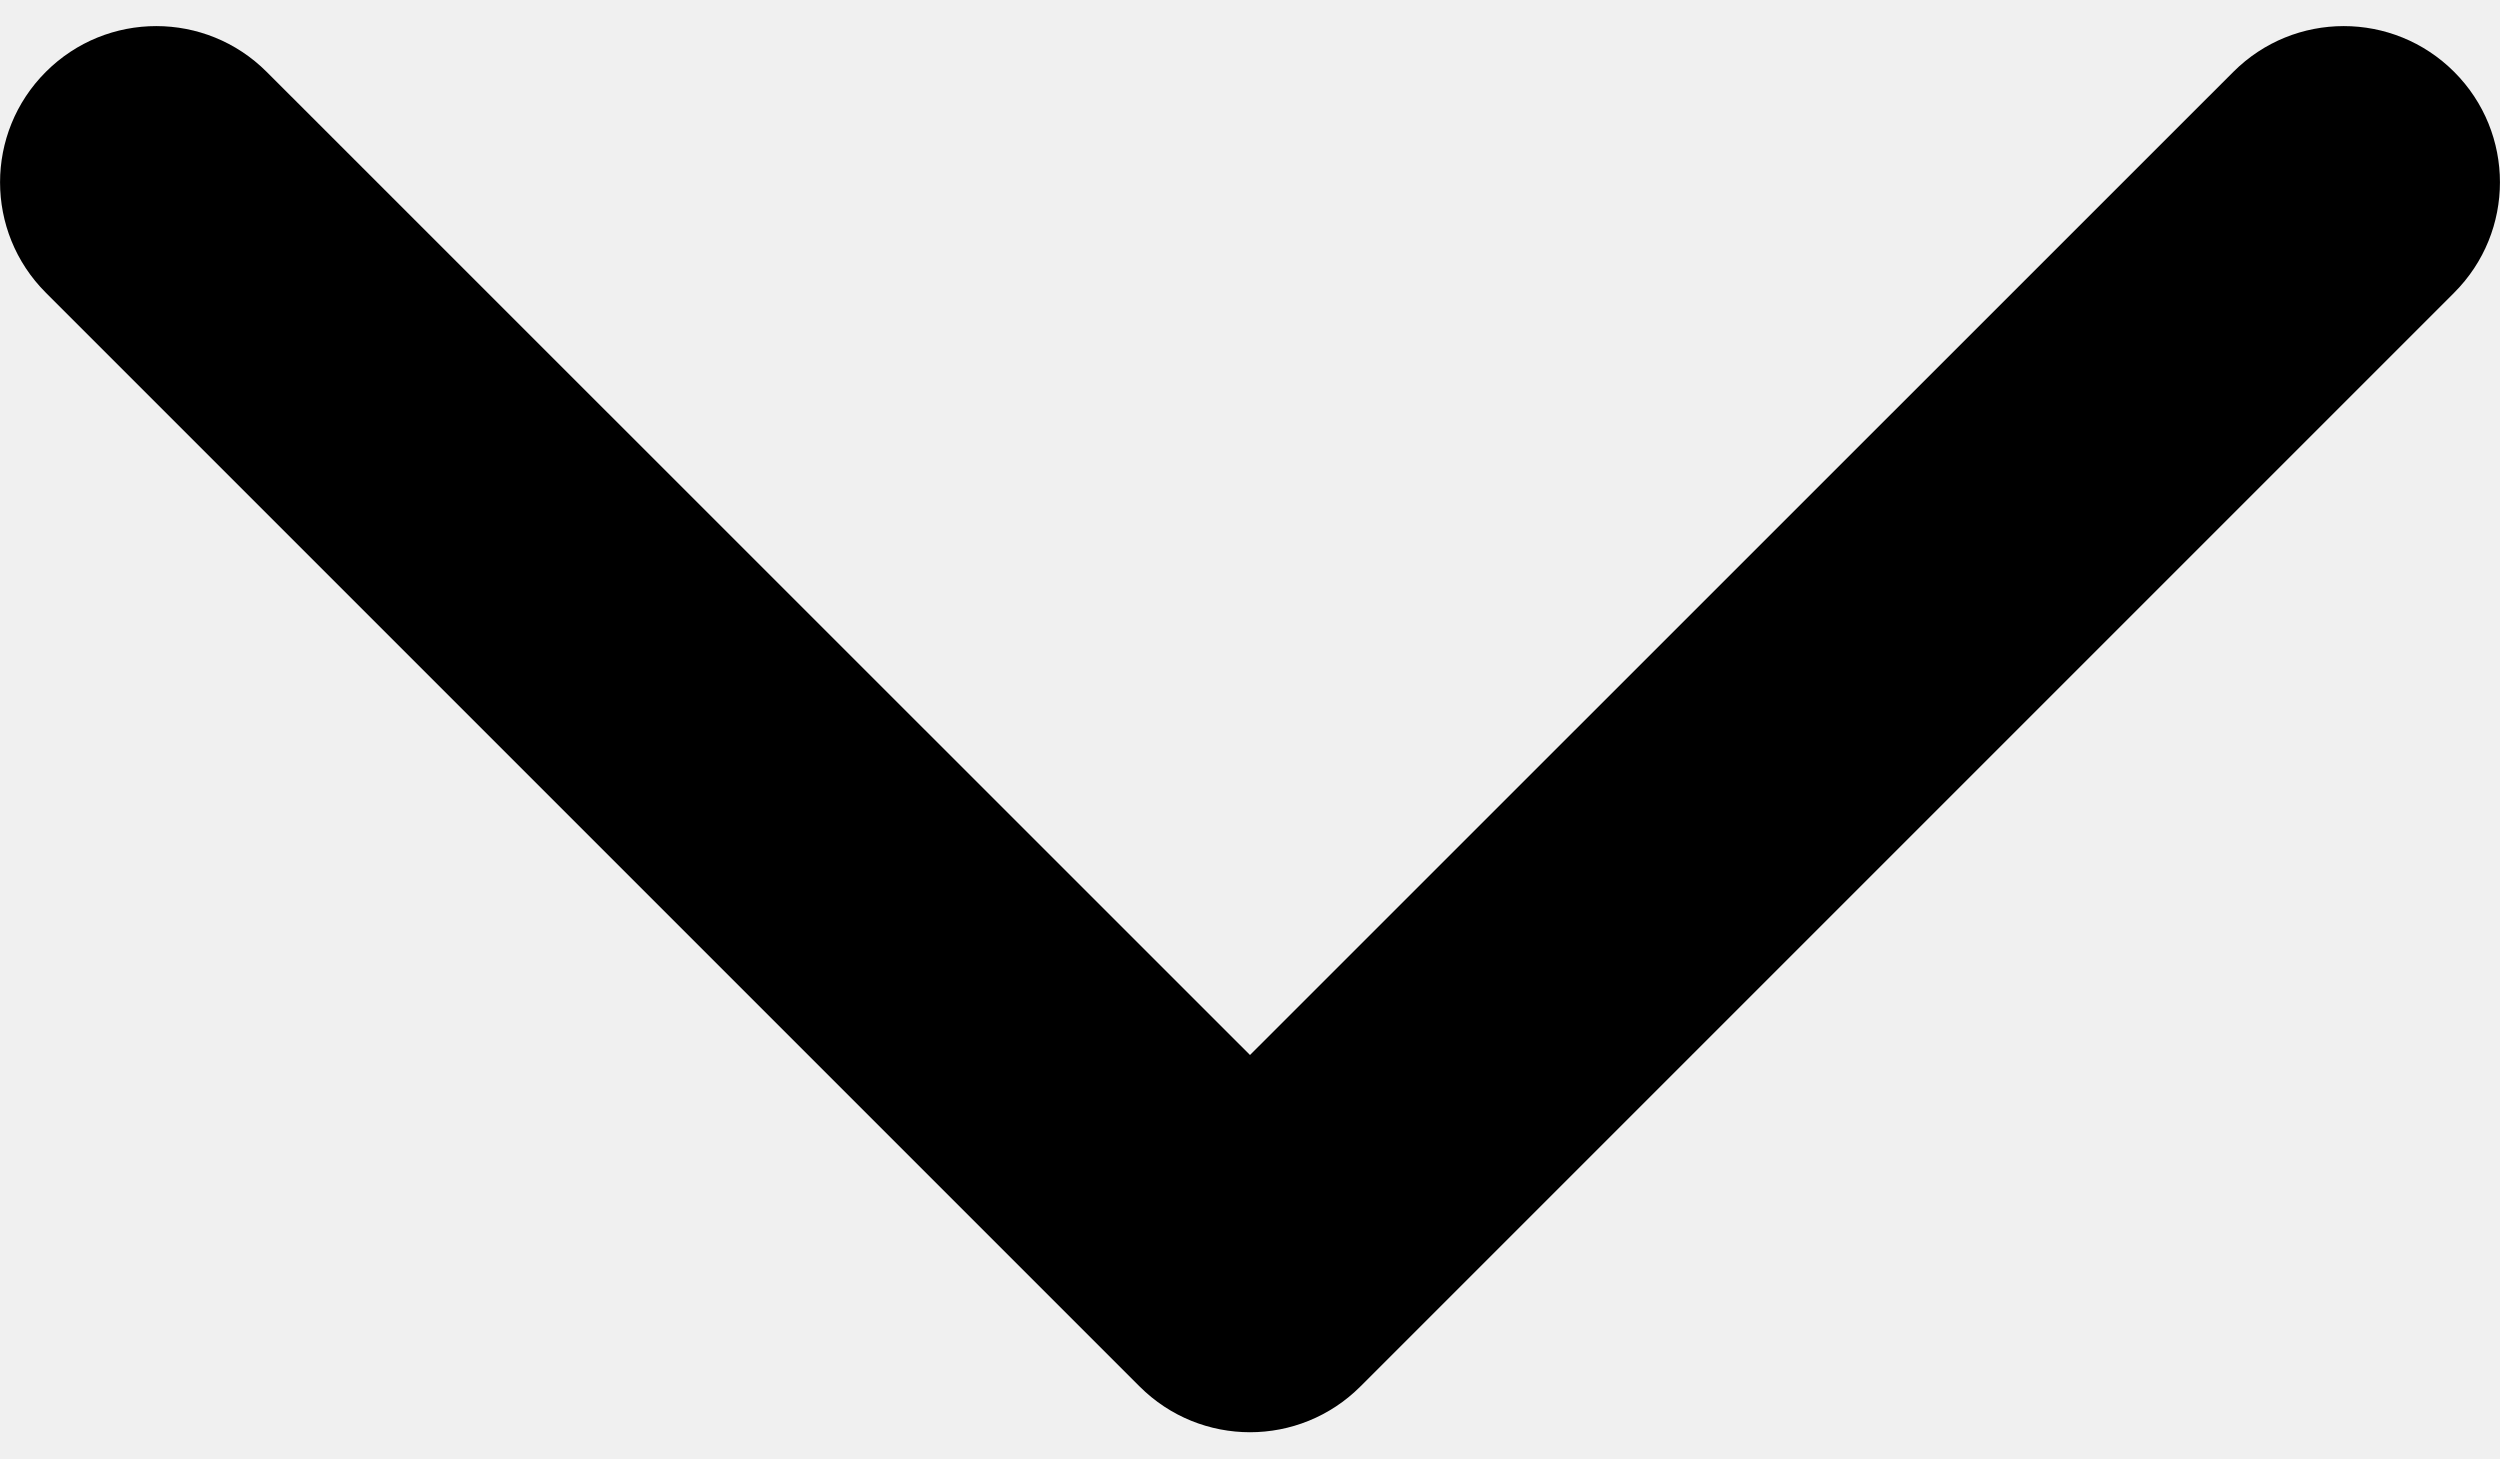
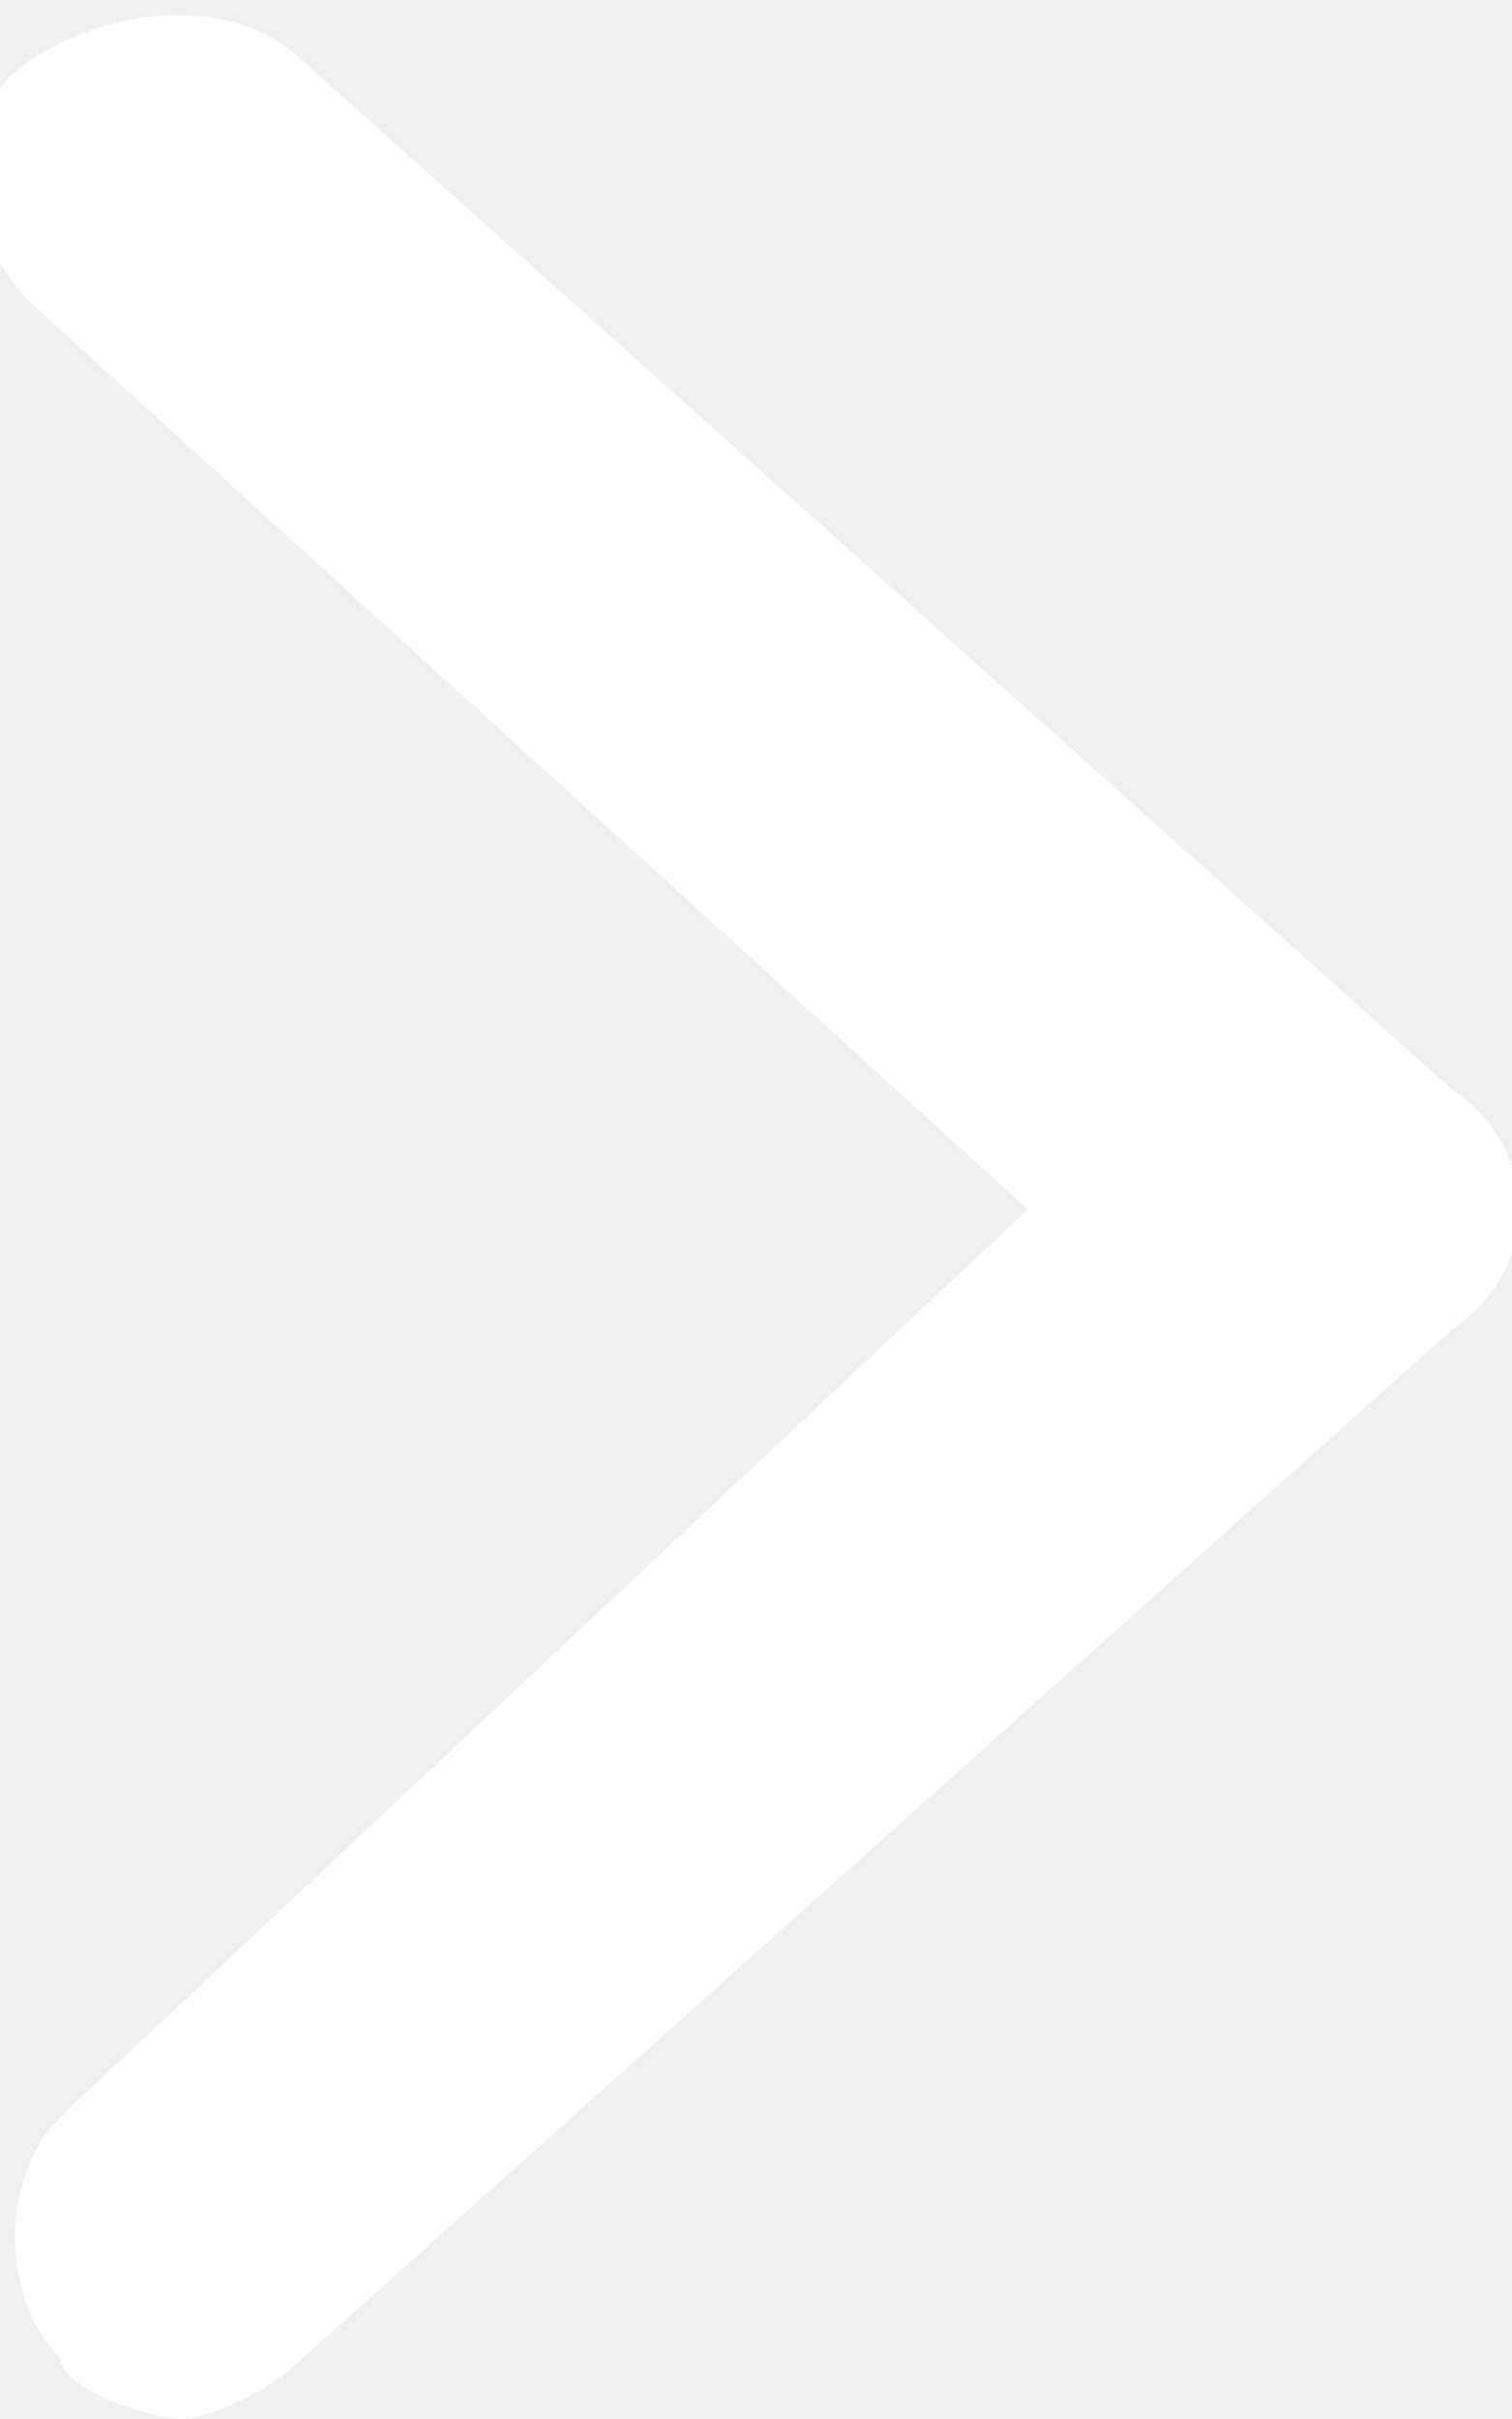
- <svg xmlns="http://www.w3.org/2000/svg" width="12" height="7" viewBox="0 0 12 7" fill="none">
-   <path fill-rule="evenodd" clip-rule="evenodd" d="M0.22 0.345C0.513 0.052 0.987 0.052 1.28 0.345L6 5.064L10.72 0.345C11.013 0.052 11.487 0.052 11.78 0.345C12.073 0.638 12.073 1.112 11.78 1.405L6.53 6.655C6.237 6.948 5.763 6.948 5.47 6.655L0.22 1.405C-0.073 1.112 -0.073 0.638 0.22 0.345Z" fill="black" />
+ <svg xmlns="http://www.w3.org/2000/svg" width="5" height="8" viewBox="0 0 5 8" fill="none">
+   <path d="M4.8 3.6L1 0.2C0.8 -1.22041e-05 0.4 -1.22041e-05 0.1 0.2C-0.2 0.4 -0.1 0.8 0.1 1L3.4 4L0.2 7C-1.63764e-05 7.2 -1.63764e-05 7.6 0.2 7.8C0.2 7.9 0.5 8 0.6 8C0.7 8 0.9 7.9 1 7.8L4.8 4.4C5.1 4.2 5.1 3.8 4.8 3.6Z" fill="white" />
</svg>
